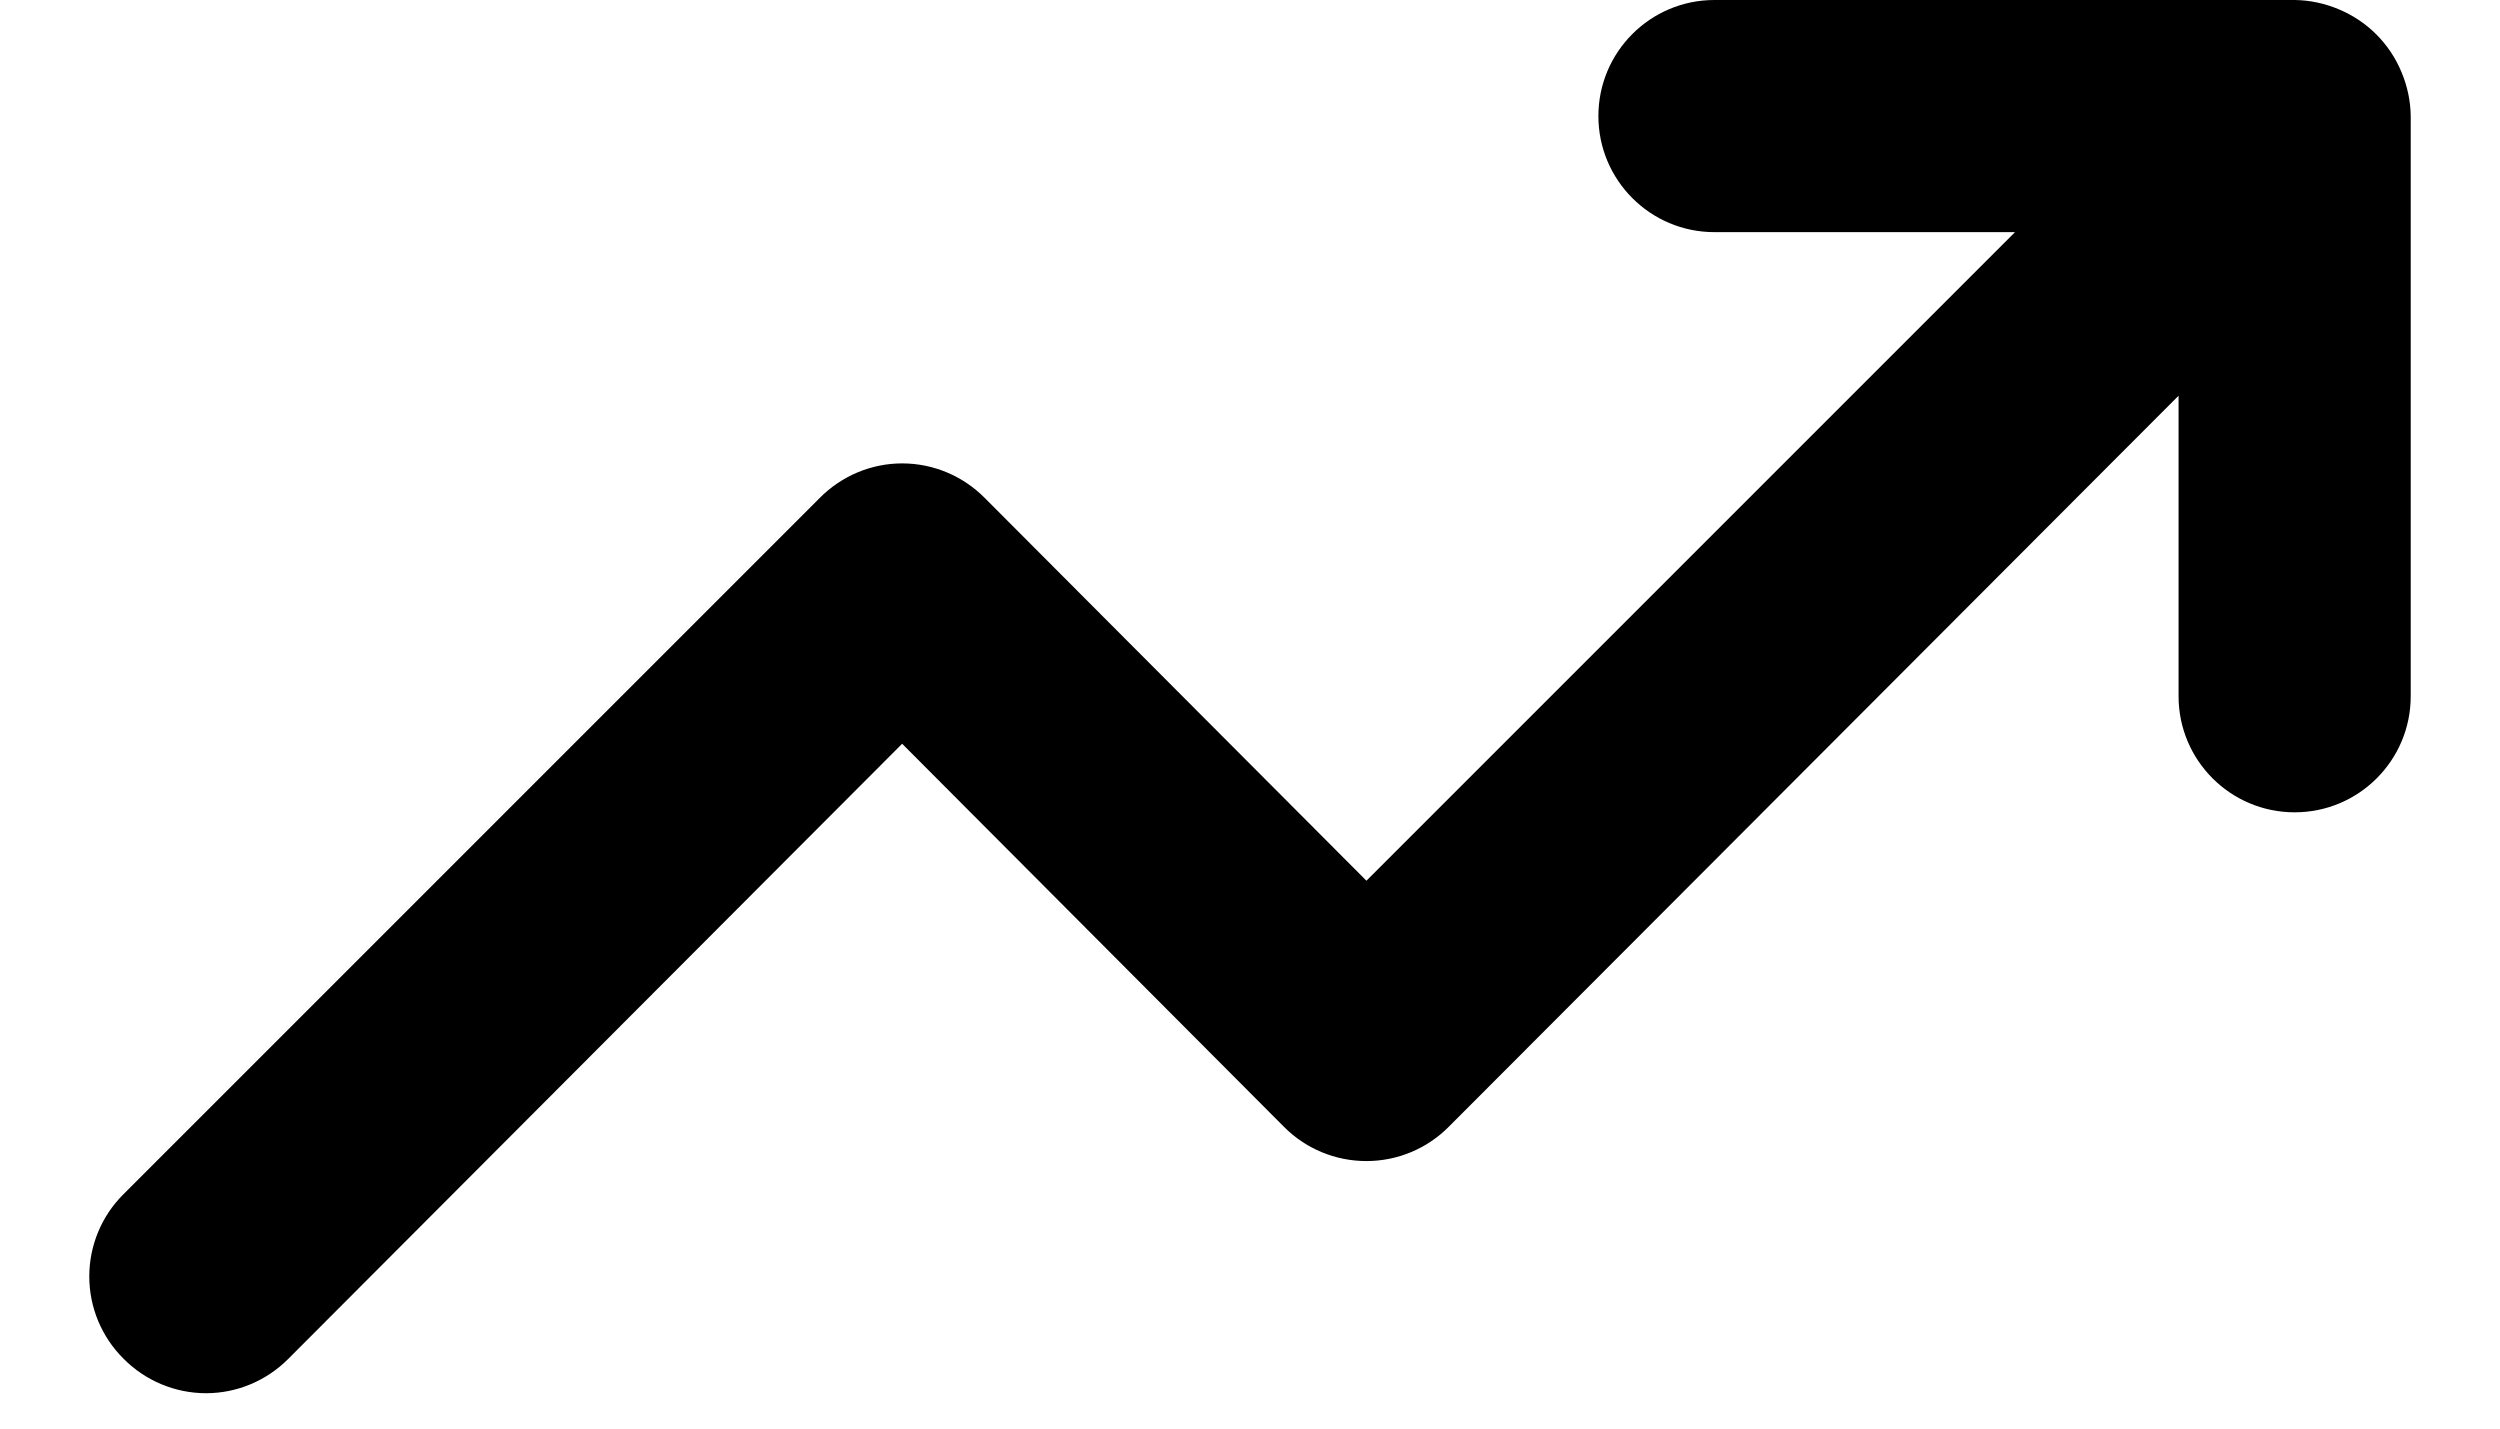
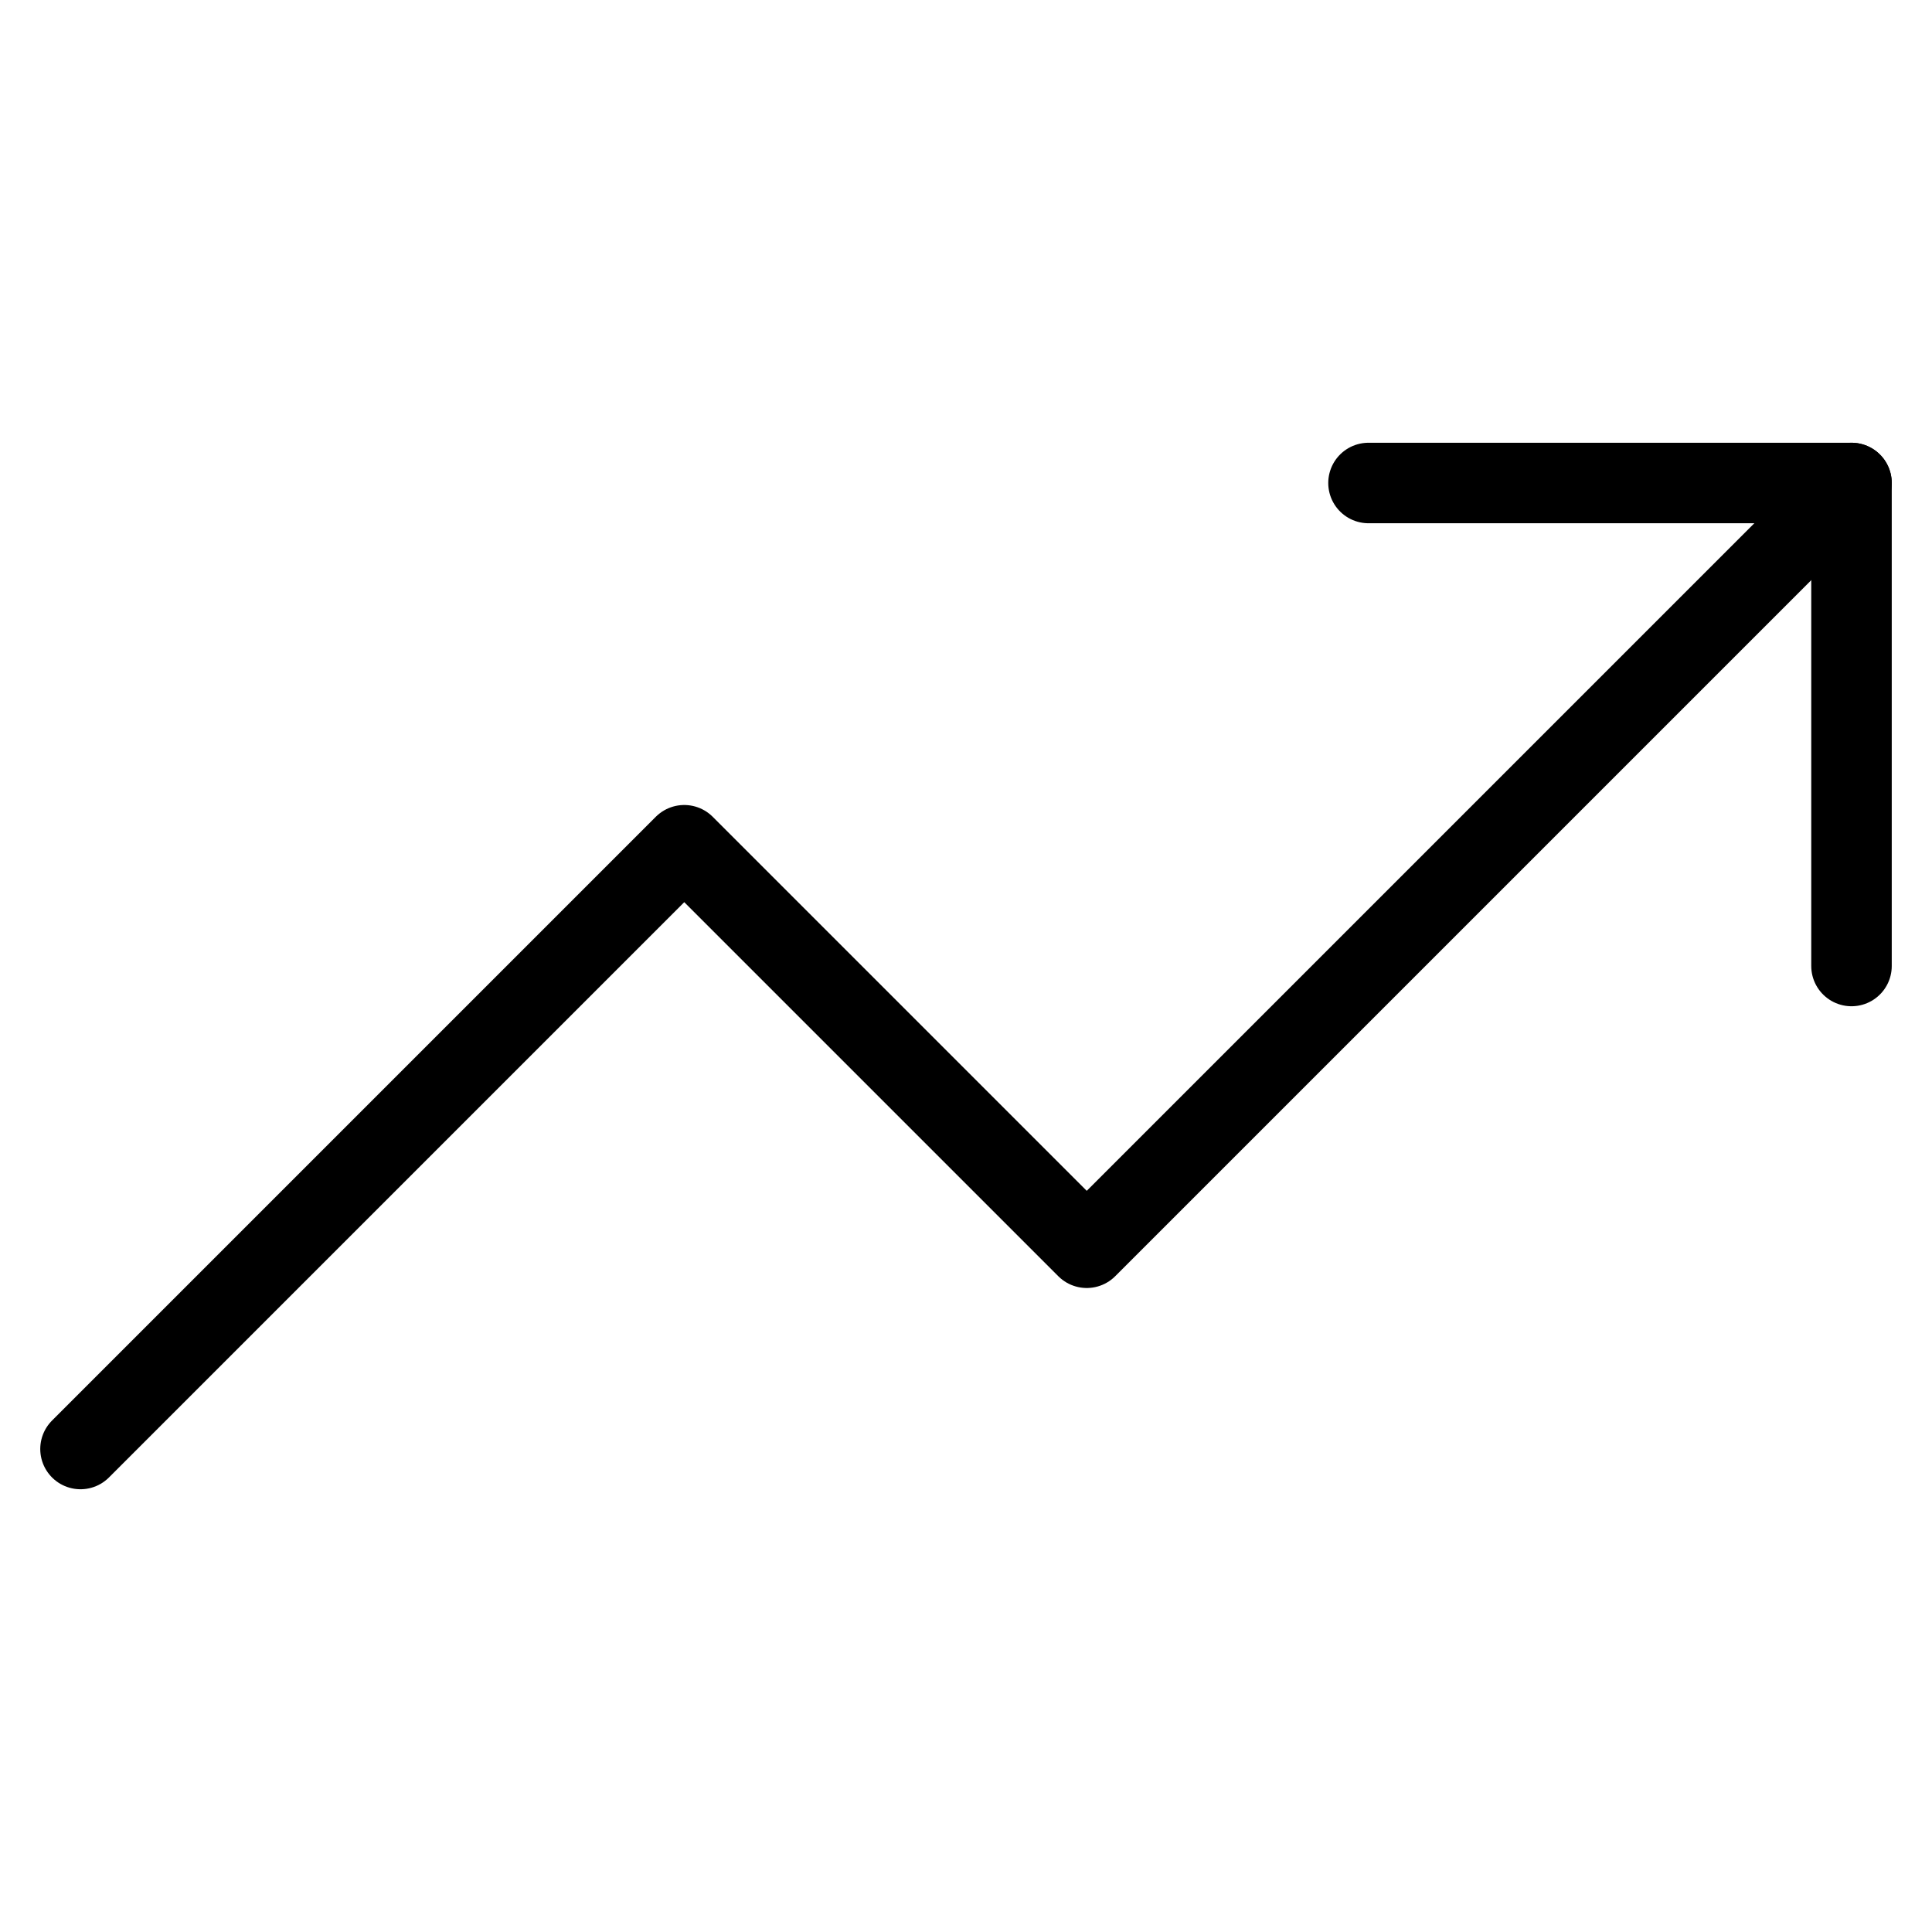
- <svg xmlns="http://www.w3.org/2000/svg" width="14" height="8" viewBox="0 0 14 8" fill="none">
-   <path fill-rule="evenodd" clip-rule="evenodd" d="M13.448 0.403C13.382 0.244 13.256 0.118 13.097 0.052C13.019 0.019 12.935 0.001 12.85 0H9.601C9.242 0 8.951 0.291 8.951 0.65C8.951 1.009 9.242 1.3 9.601 1.3H11.284L7.652 4.932L5.514 2.788C5.392 2.665 5.226 2.595 5.052 2.595C4.879 2.595 4.713 2.665 4.591 2.788L0.692 6.687C0.569 6.809 0.5 6.975 0.5 7.148C0.5 7.321 0.569 7.487 0.692 7.609C0.814 7.732 0.98 7.802 1.154 7.802C1.327 7.802 1.493 7.732 1.615 7.609L5.052 4.165L7.19 6.31C7.312 6.433 7.478 6.502 7.652 6.502C7.825 6.502 7.991 6.433 8.113 6.31L12.2 2.216V3.899C12.2 4.258 12.491 4.549 12.85 4.549C13.209 4.549 13.5 4.258 13.5 3.899V0.65C13.499 0.565 13.481 0.481 13.448 0.403Z" fill="black" />
+ <svg xmlns="http://www.w3.org/2000/svg" width="24" height="24" viewBox="0 0 24 24" fill="none">
+   <path d="M23 6L13.5 15.5L8.5 10.5L1 18" stroke="black" stroke-linecap="round" stroke-linejoin="round" />
+   <path d="M17 6H23V12" stroke="black" stroke-linecap="round" stroke-linejoin="round" />
</svg>
